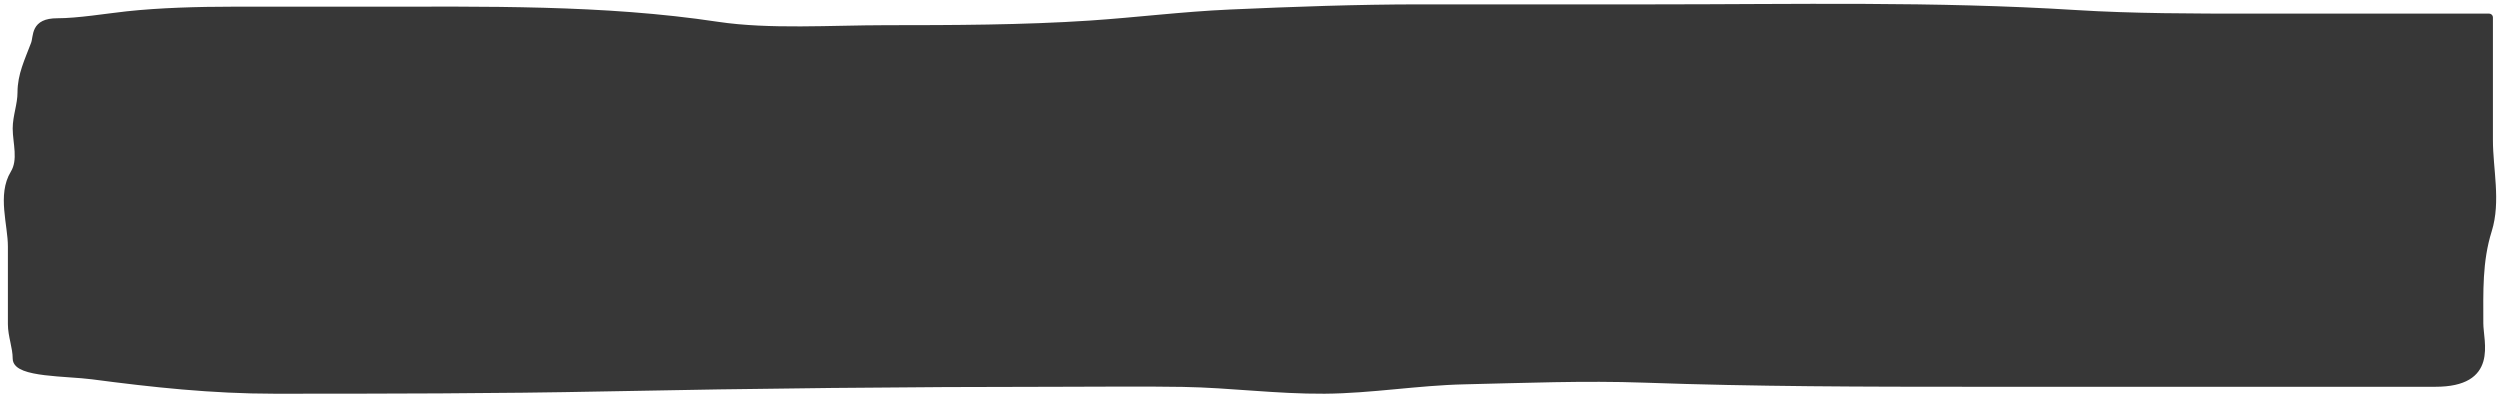
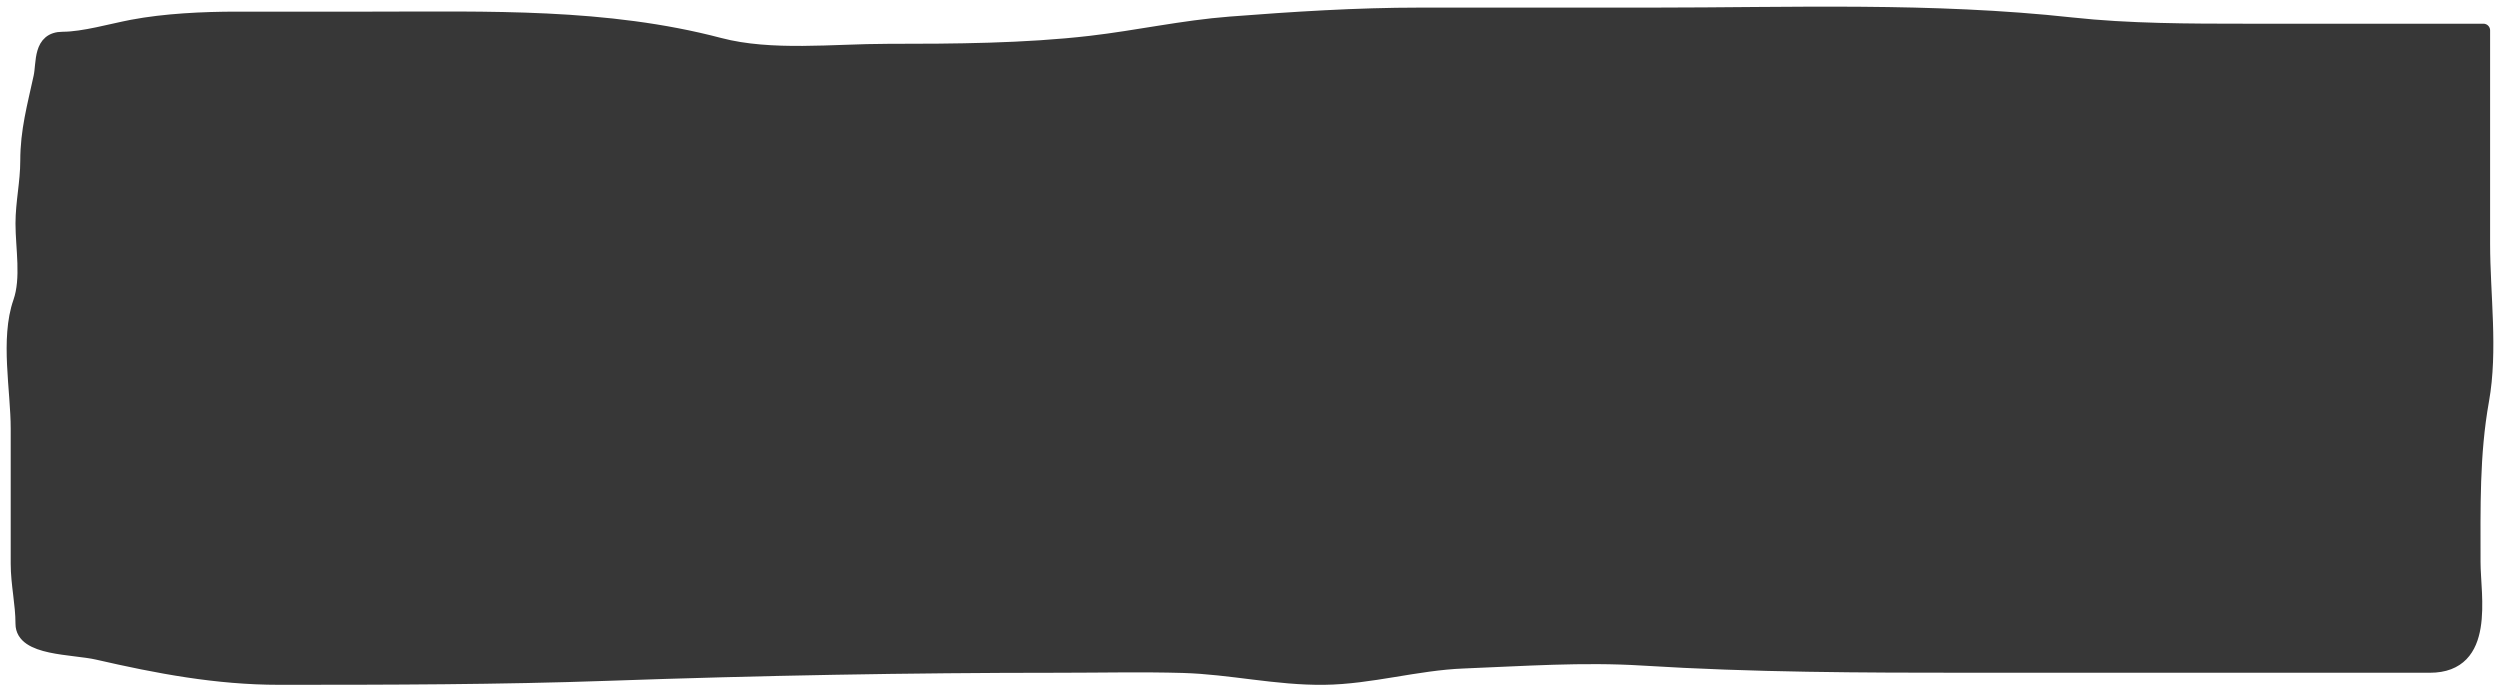
- <svg xmlns="http://www.w3.org/2000/svg" viewBox="0 0 327 52" fill="none">
-   <path d="M294.489 2.283H325.574V18.32C325.574 22.154 326.62 26.336 325.434 30.12C324.164 34.176 324.318 38.189 324.318 42.291C324.318 44.807 326.305 50.091 318.526 50.091H258.379C243.872 50.091 229.582 50.069 215.118 49.553C207.222 49.271 199.394 49.595 191.534 49.771C185.378 49.909 179.353 50.956 173.253 50.998C166.945 51.042 160.966 50.211 154.727 50.107C149.308 50.017 143.857 50.091 138.434 50.091C118.642 50.091 98.922 50.3 79.194 50.696C64.804 50.985 50.378 50.998 35.933 50.998C27.726 50.998 20 50.158 12.07 49.116C8.811 48.687 2.161 48.841 2.161 46.913C2.161 45.394 1.533 43.927 1.533 42.392V32.238C1.533 29.331 0.145 25.496 1.847 22.707C2.931 20.932 2.161 18.646 2.161 16.807C2.161 15.233 2.789 13.703 2.789 12.1C2.789 9.812 3.694 8.005 4.534 5.779C4.931 4.727 4.419 2.888 7.499 2.888C10.207 2.888 13.933 2.27 16.605 1.98C20.922 1.512 25.957 1.375 30.386 1.375H48.004C63.436 1.375 78.868 1.092 93.812 3.342C100.596 4.363 108.795 3.796 115.862 3.796C124.585 3.796 133.895 3.766 142.551 3.191C148.71 2.781 154.655 2.021 160.902 1.745C169.18 1.379 177.499 1.072 185.812 1.072H216.27C234.725 1.072 253.016 0.658 271.497 1.812C278.923 2.276 286.982 2.283 294.489 2.283Z" fill="#373737" stroke="#373737" stroke-linecap="round" stroke-linejoin="round" />
+ <svg xmlns="http://www.w3.org/2000/svg" width="188" height="52" viewBox="0 0 188 52" fill="none">
+   <path d="M168.966 2.283H186.756V18.32C186.756 22.154 187.355 26.336 186.676 30.12C185.949 34.176 186.037 38.189 186.037 42.291C186.037 44.807 187.175 50.091 182.723 50.091H148.3C139.997 50.091 131.819 50.069 123.542 49.553C119.022 49.271 114.542 49.595 110.044 49.771C106.521 49.909 103.073 50.956 99.582 50.998C95.972 51.042 92.55 50.211 88.979 50.107C85.878 50.017 82.758 50.091 79.655 50.091C68.328 50.091 57.041 50.3 45.751 50.696C37.516 50.985 29.259 50.998 20.992 50.998C16.296 50.998 11.874 50.158 7.335 49.116C5.47 48.687 1.665 48.841 1.665 46.913C1.665 45.394 1.305 43.927 1.305 42.392V32.238C1.305 29.331 0.511 25.496 1.485 22.707C2.105 20.932 1.665 18.646 1.665 16.807C1.665 15.233 2.024 13.703 2.024 12.1C2.024 9.812 2.542 8.005 3.022 5.779C3.25 4.727 2.957 2.888 4.72 2.888C6.269 2.888 8.402 2.27 9.931 1.98C12.401 1.512 15.283 1.375 17.818 1.375H27.901C36.732 1.375 45.564 1.092 54.117 3.342C58 4.363 62.692 3.796 66.736 3.796C71.729 3.796 77.057 3.766 82.011 3.191C85.536 2.781 88.938 2.021 92.513 1.745C97.251 1.379 102.012 1.072 106.769 1.072H124.2C134.763 1.072 145.231 0.658 155.808 1.812C160.057 2.276 164.67 2.283 168.966 2.283Z" fill="#373737" stroke="#373737" stroke-linecap="round" stroke-linejoin="round" />
</svg>
